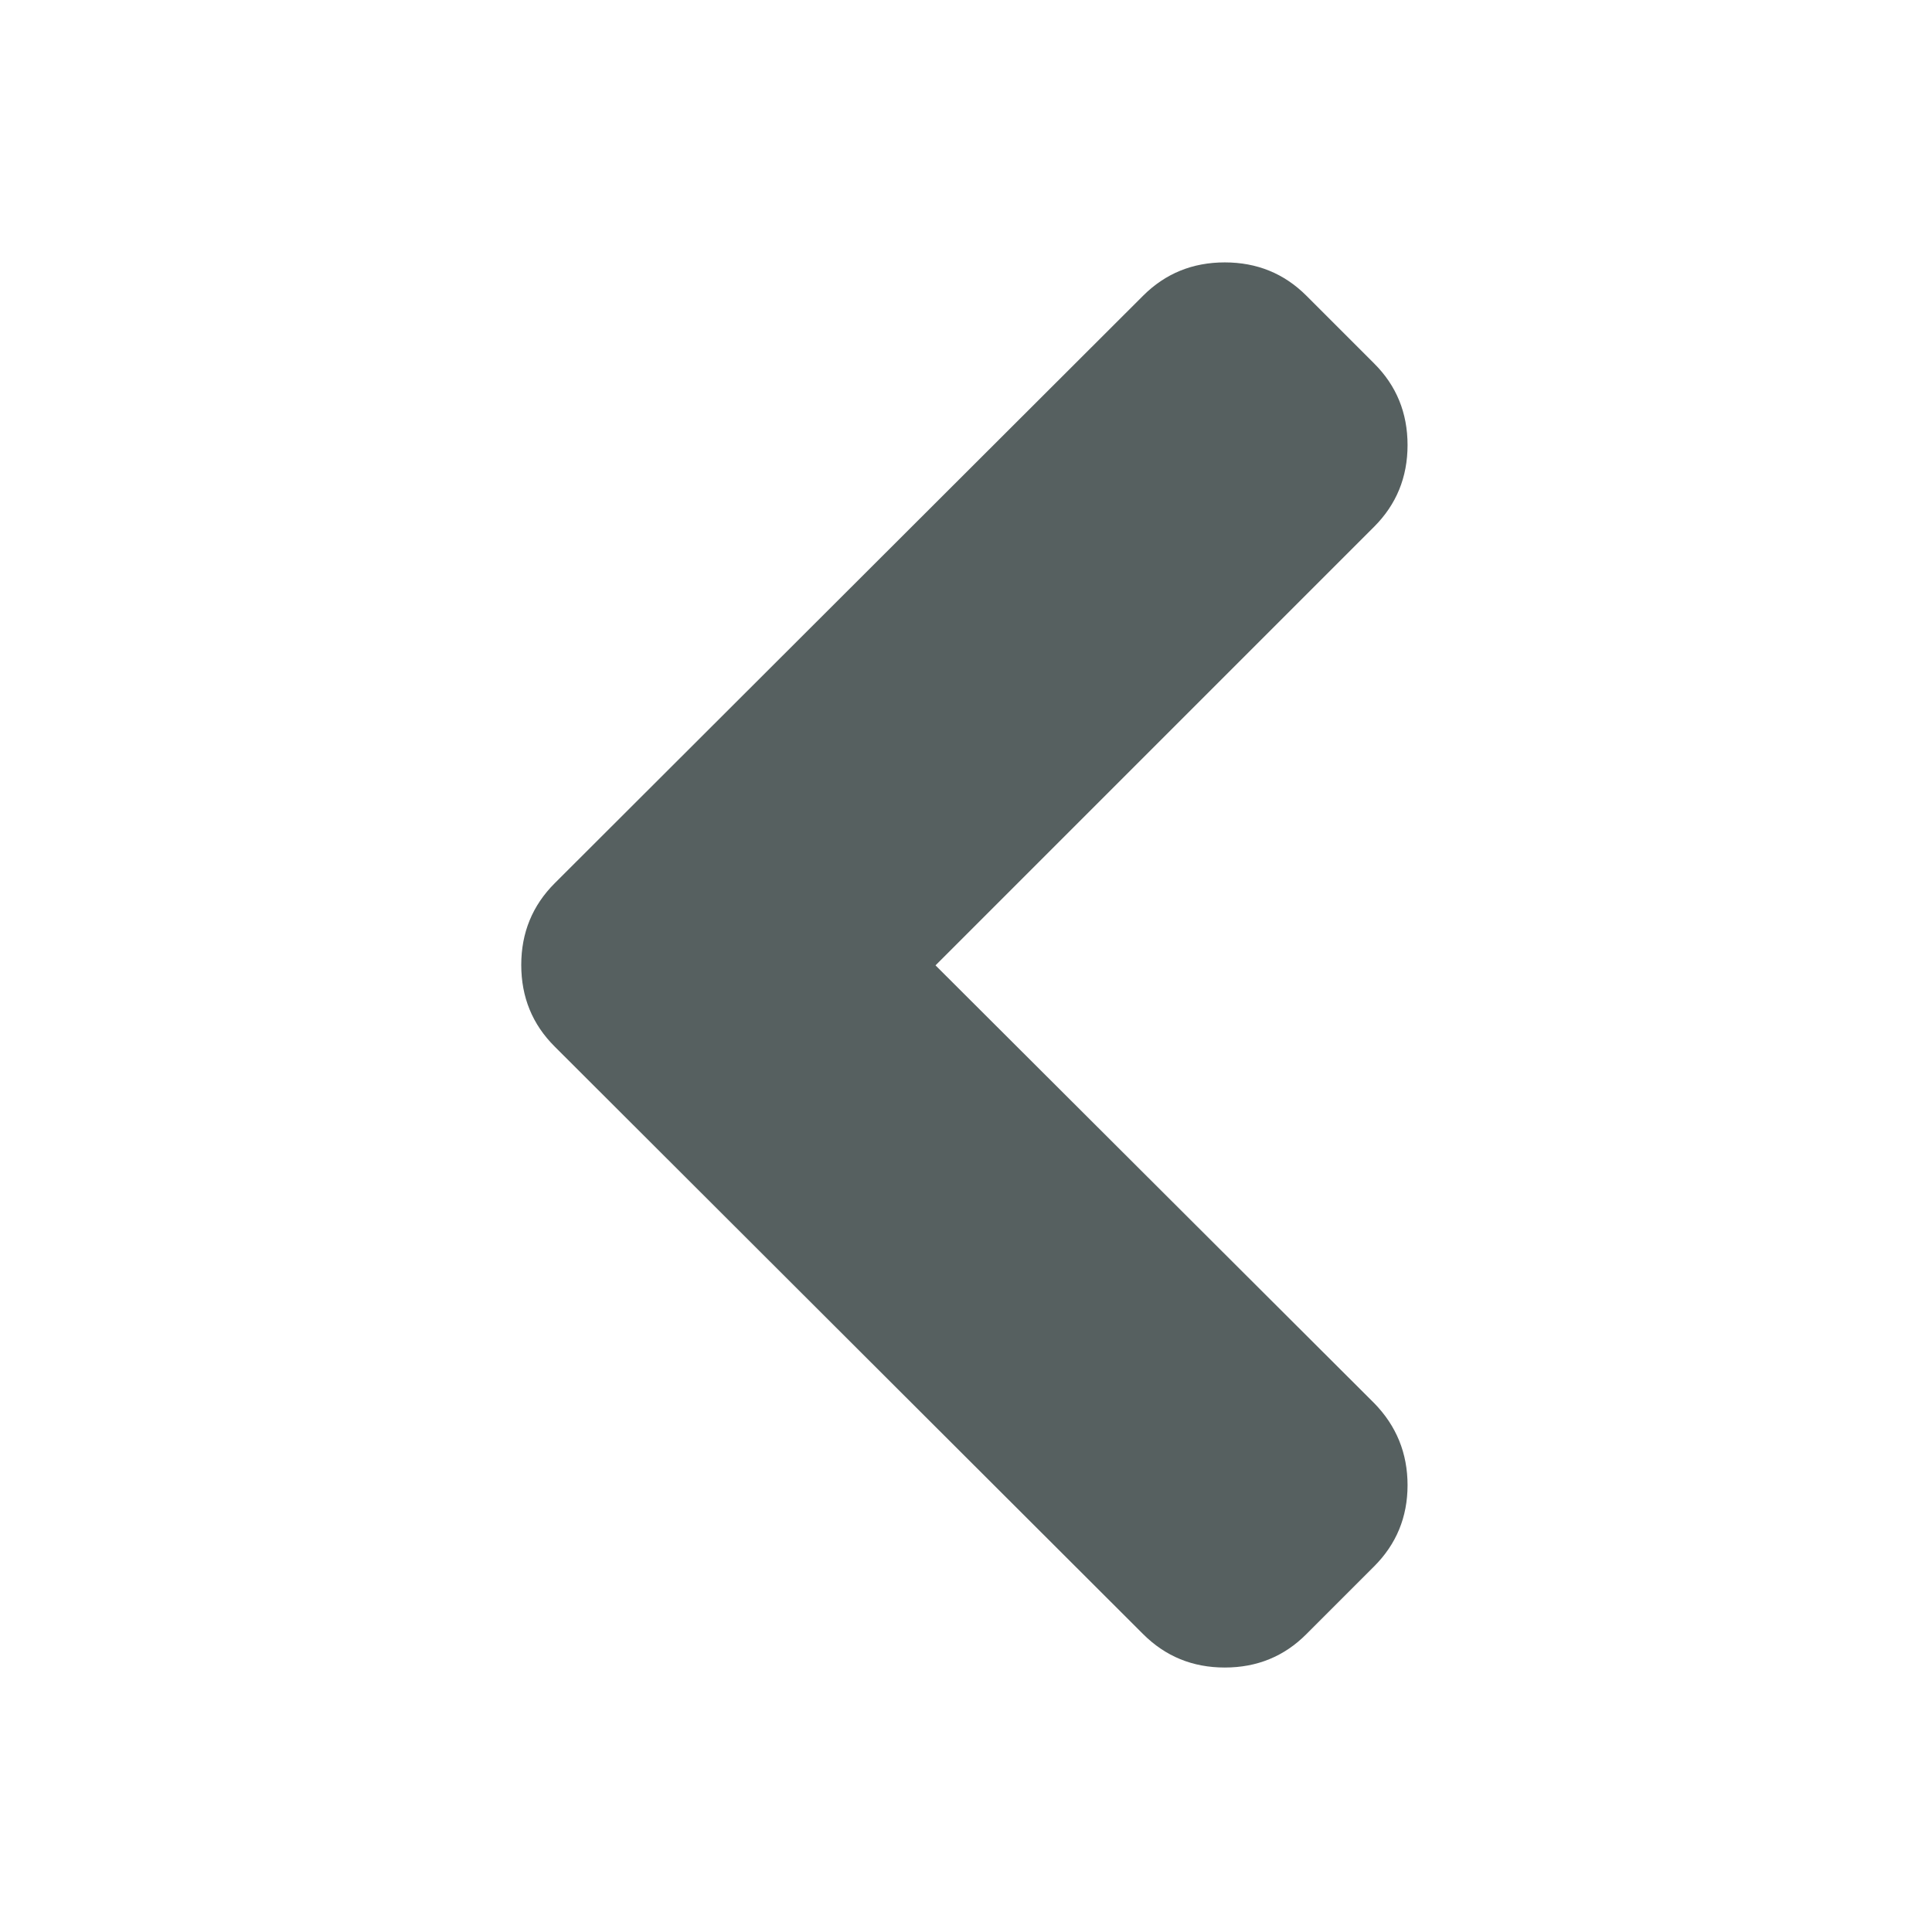
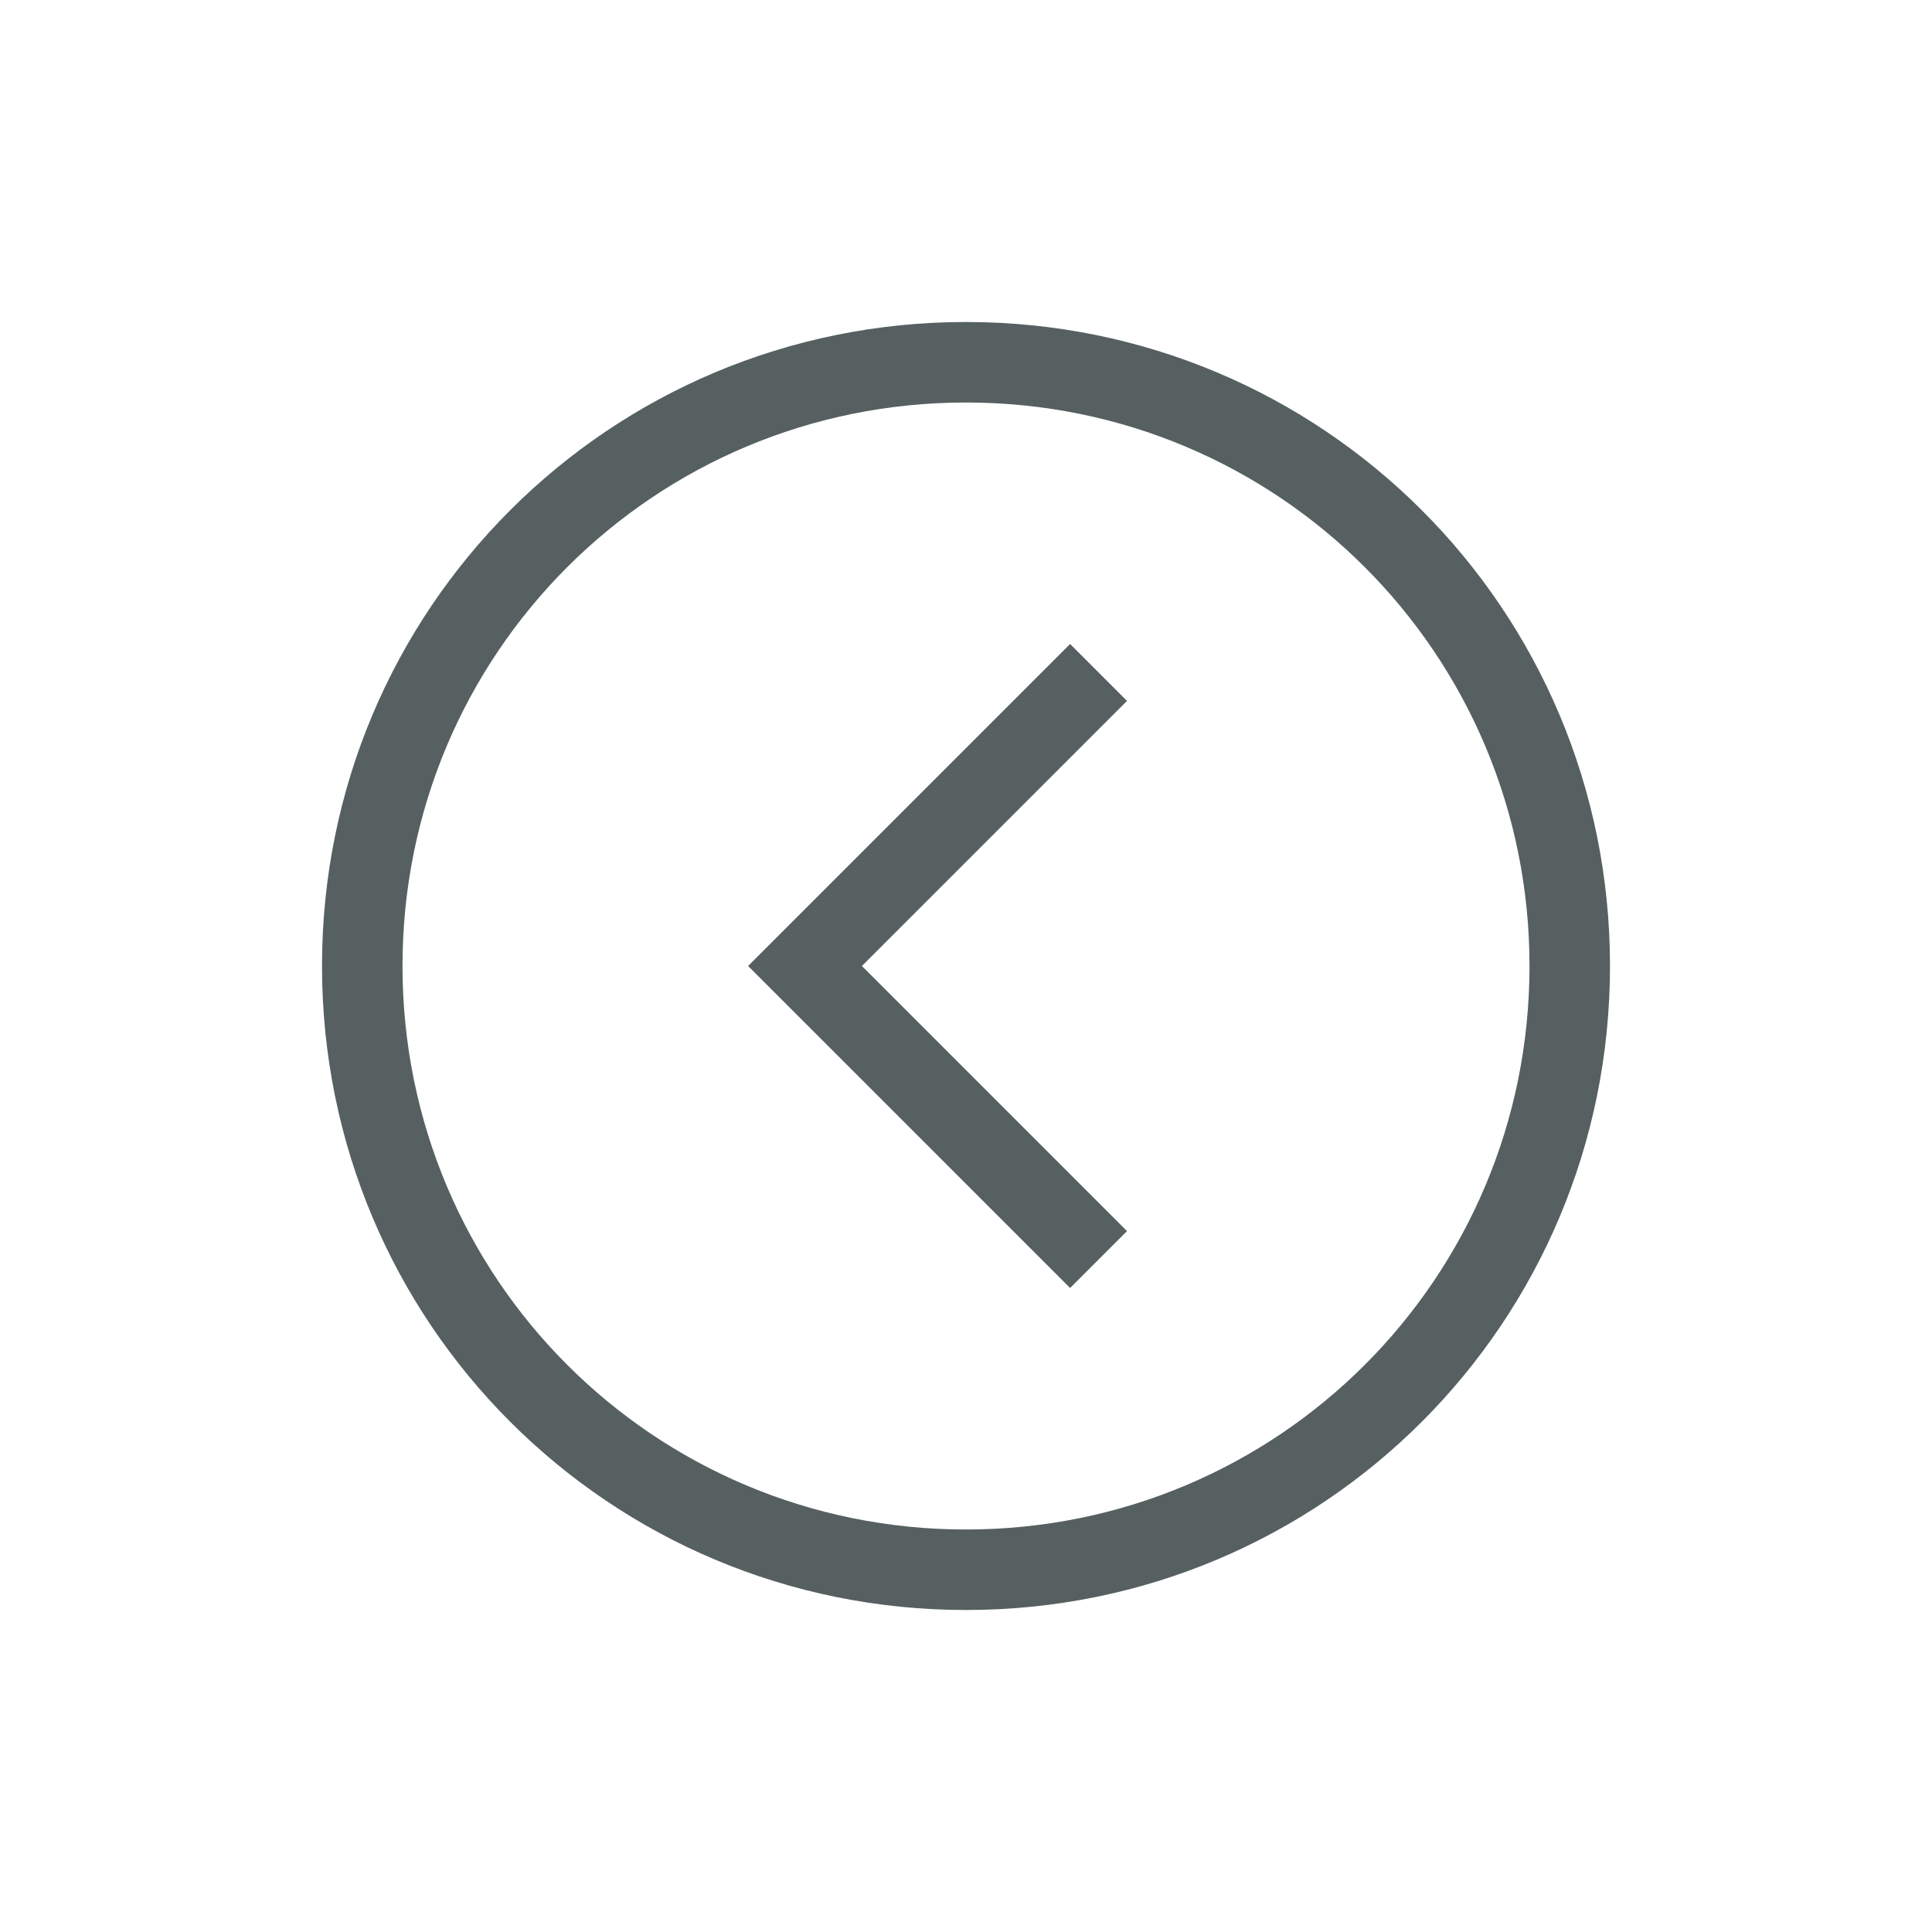
- <svg xmlns="http://www.w3.org/2000/svg" viewBox="0 0 22 22">
-   <path d="m37.39 64.55l39.595-39.596c2.01-2.01 3.02-4.468 3.02-7.374 0-2.906-1-5.363-3.02-7.373l-6.11-6.111c-2.01-2.01-4.467-3.01-7.372-3.01-2.906 0-5.363 1-7.374 3.01l-53.12 53.04c-2.01 2.01-3.02 4.468-3.02 7.374 0 2.906 1 5.363 3.02 7.373l53.12 53.04c2.01 2.01 4.468 3.02 7.374 3.02 2.905 0 5.363-1 7.372-3.02l6.11-6.11c2.01-2.01 3.02-4.454 3.02-7.333 0-2.878-1-5.35-3.02-7.414l-39.595-39.514" fill="#566060" stroke="none" transform="matrix(.12613 0 0 .12613 5.937 2.851)" stroke-width="4.511" />
+ <svg xmlns="http://www.w3.org/2000/svg" viewBox="0 0 24 24" width="24" height="24">
+   <defs id="defs3051">
+     <style type="text/css" id="current-color-scheme">
+       .ColorScheme-Text {
+         color:#566060
+       }
+       </style>
+   </defs>
+   <g transform="translate(1,1)">
+     <path style="fill:currentColor;fill-opacity:1;stroke:none" d="M 11 3 C 6.568 3 3 6.568 3 11 C 3 15.432 6.568 19 11 19 C 15.432 19 19 15.432 19 11 C 19 6.568 15.432 3 11 3 z M 11 4 C 14.878 4 18 7.122 18 11 C 18 14.878 14.878 18 11 18 C 7.122 18 4 14.878 4 11 C 4 7.122 7.122 4 11 4 z M 12.293 7 L 9 10.293 L 8.293 11 L 9 11.707 L 12.293 15 L 13 14.293 L 9.707 11 L 13 7.707 L 12.293 7 z " class="ColorScheme-Text" />
+   </g>
</svg>
